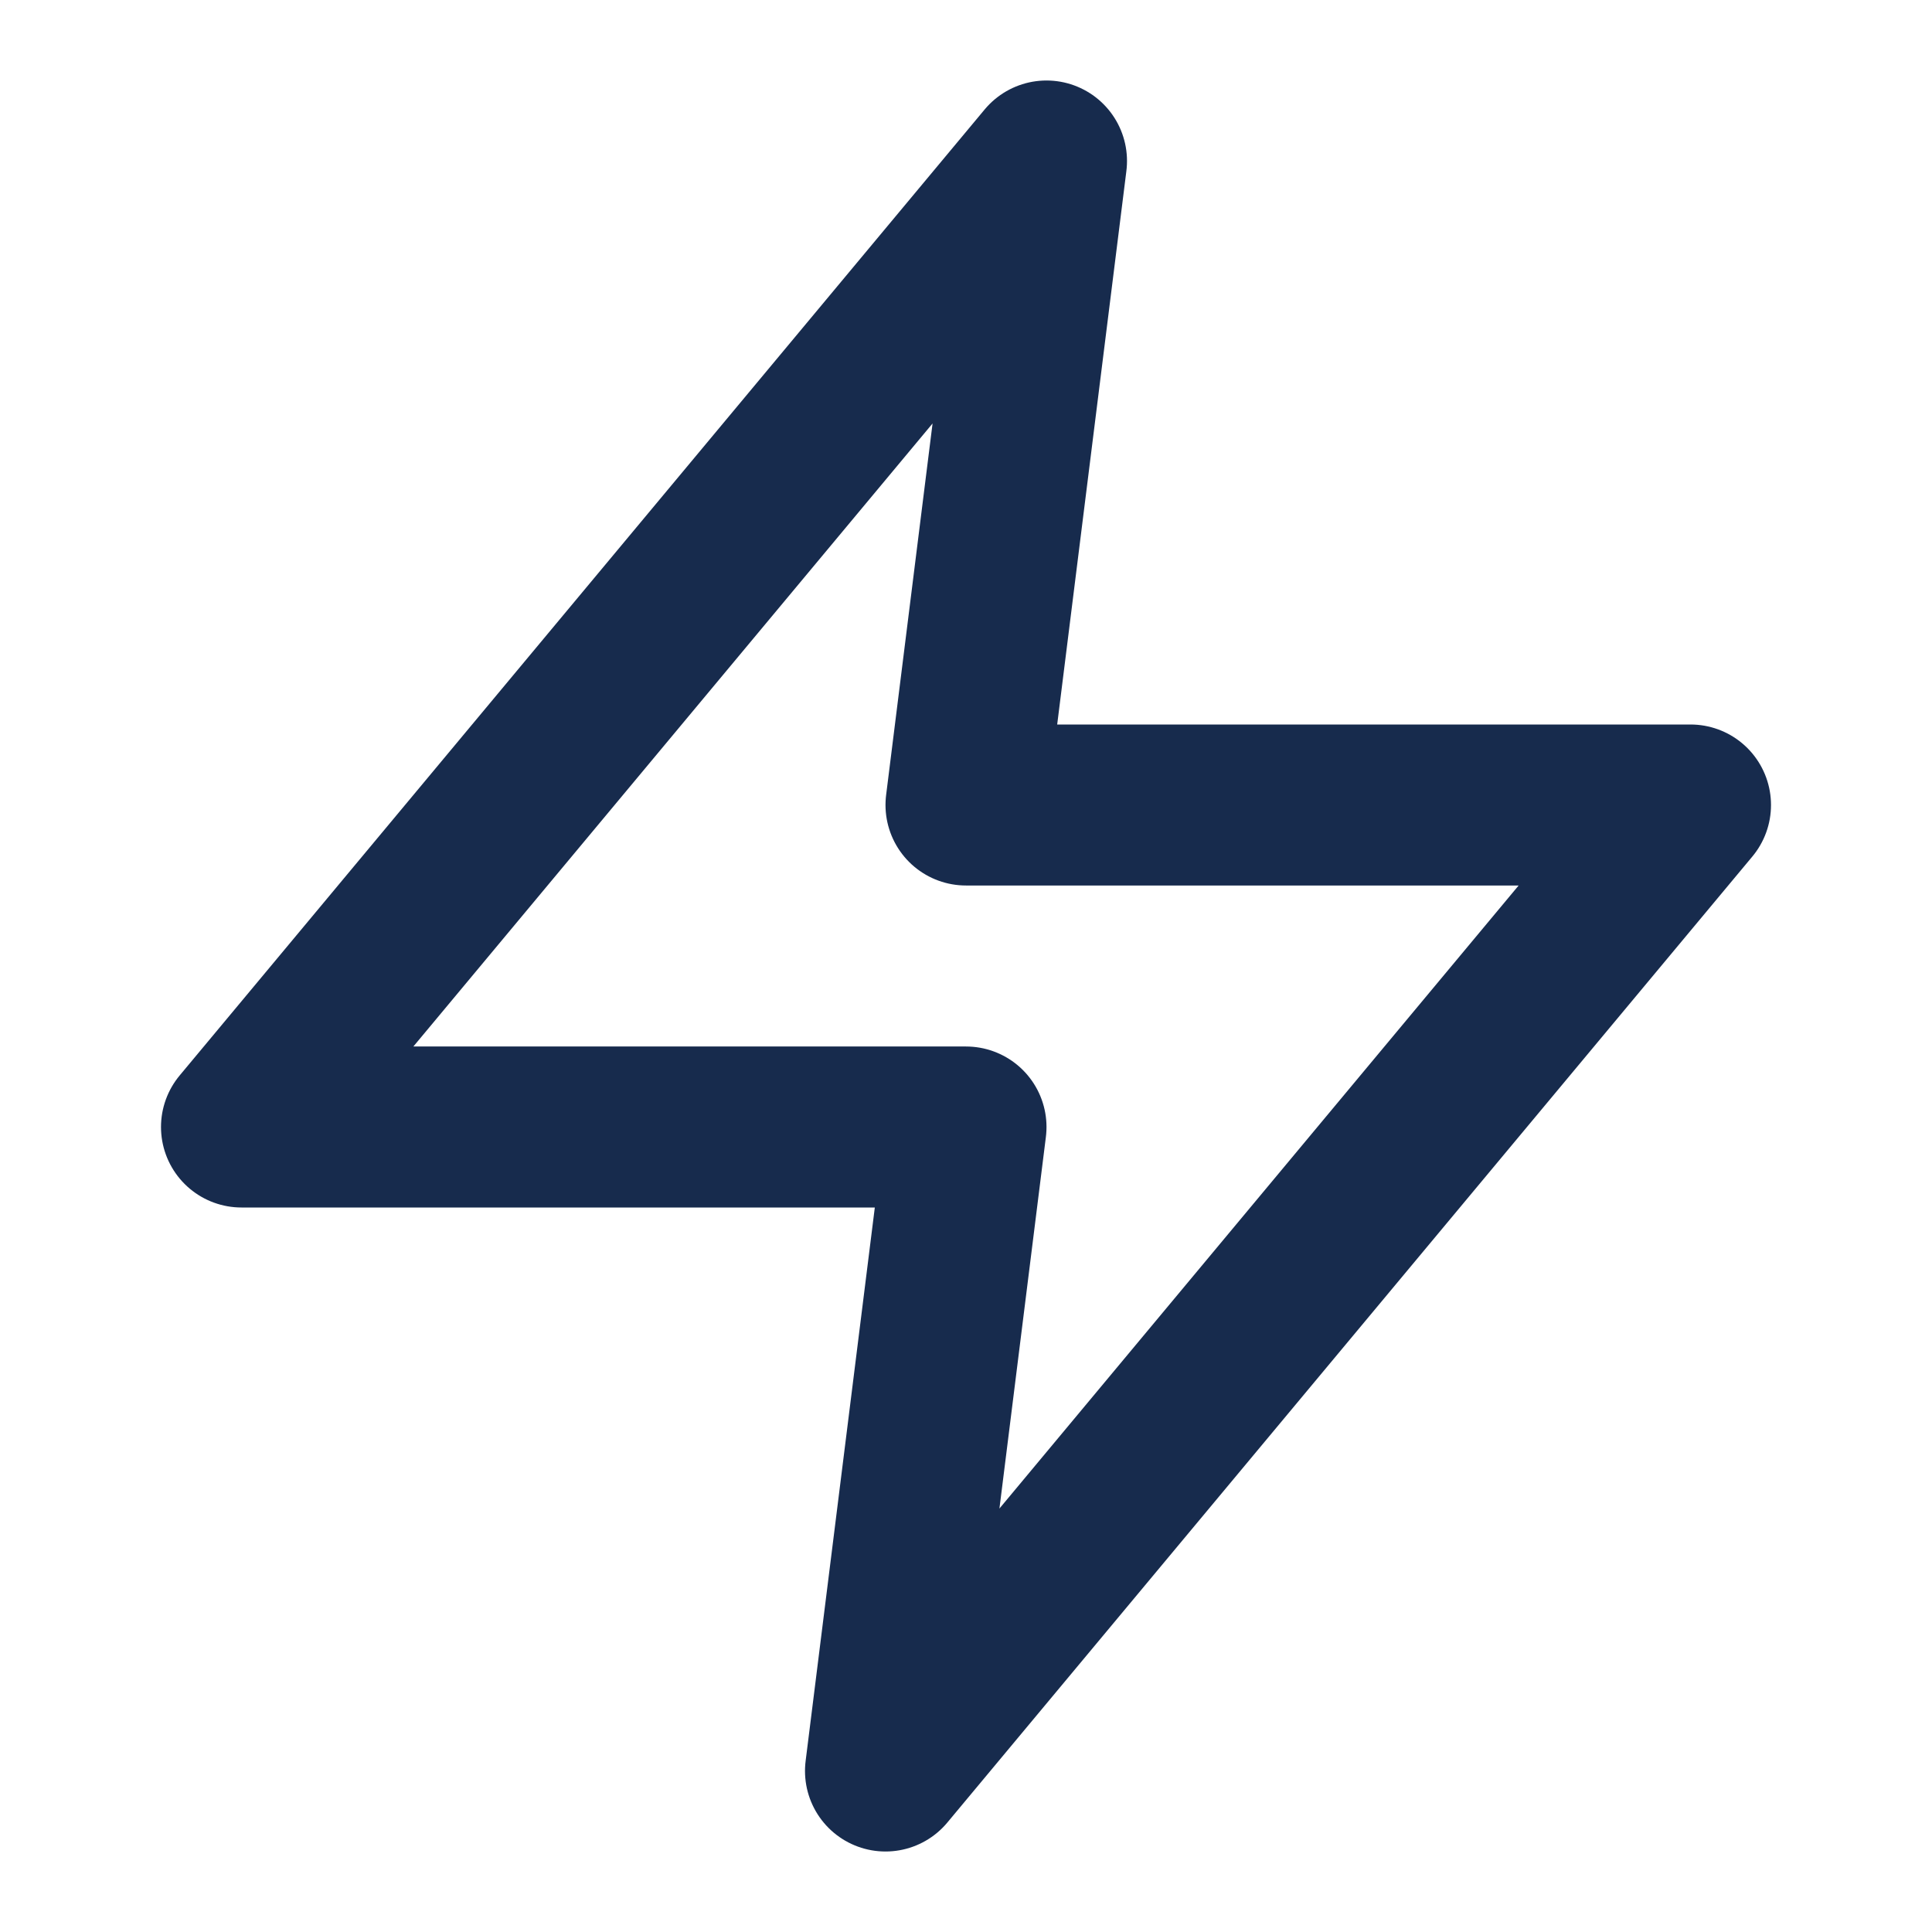
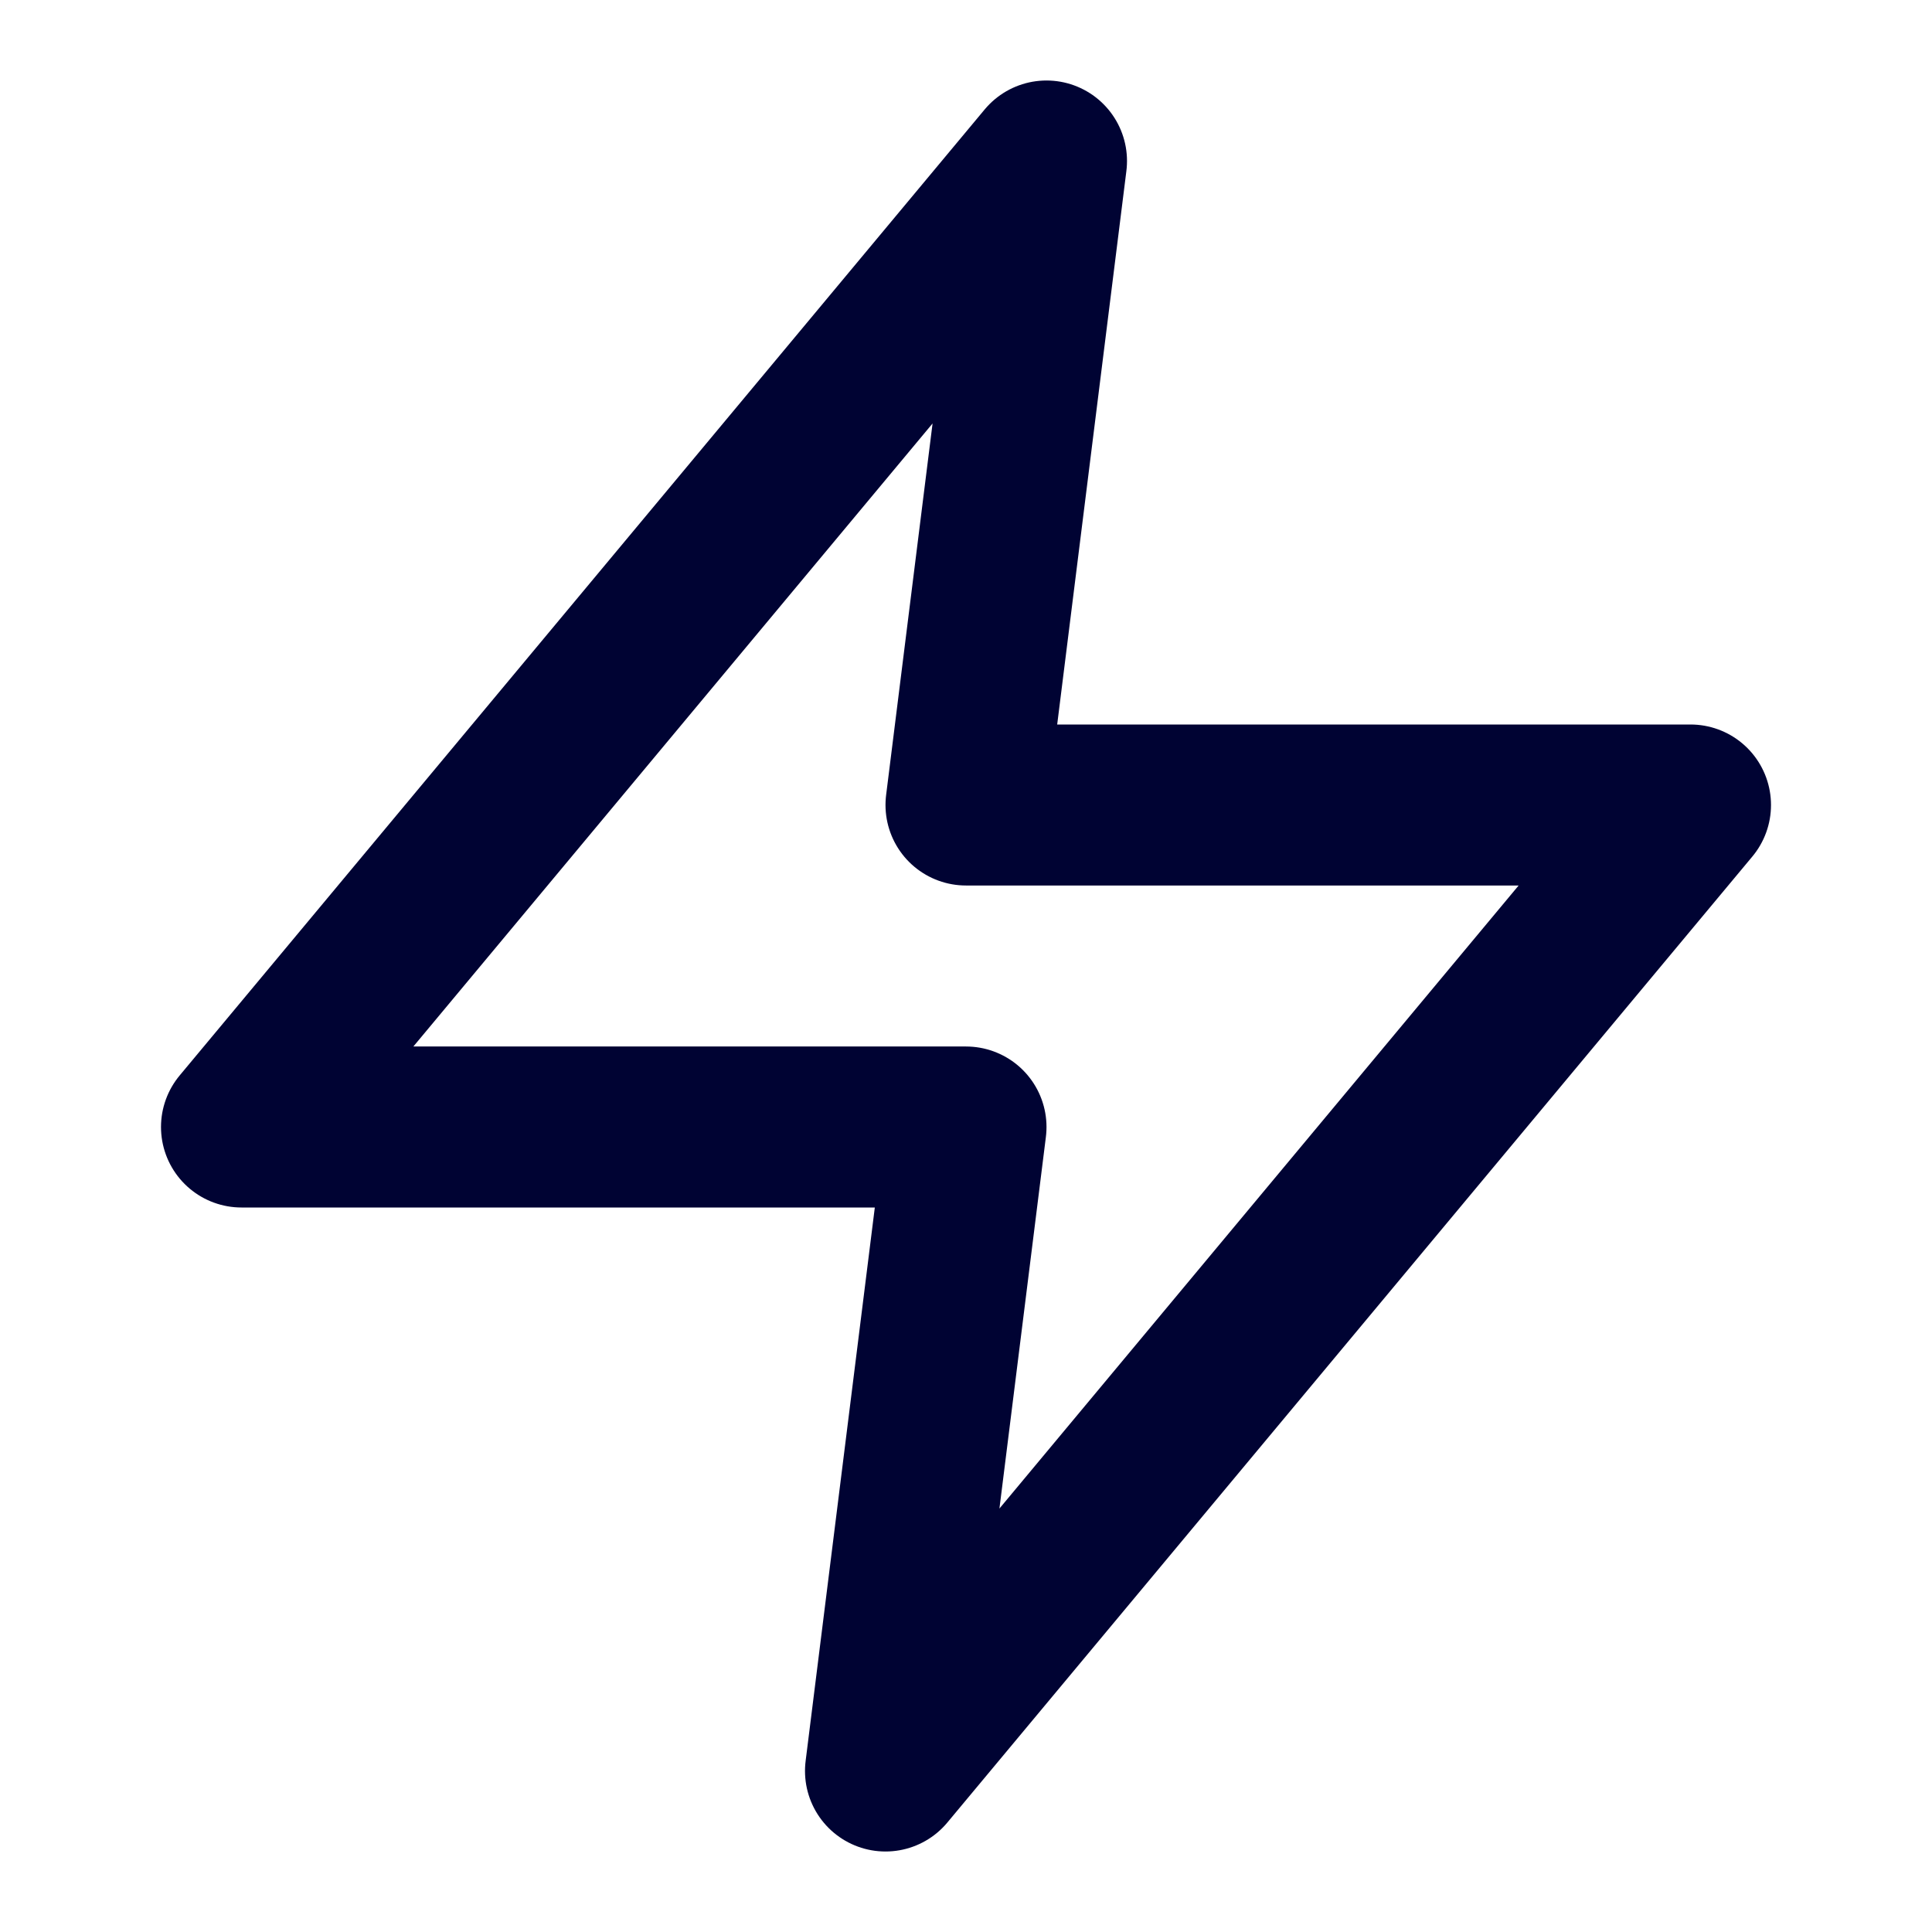
- <svg xmlns="http://www.w3.org/2000/svg" width="24" height="24" viewBox="0 0 24 24" fill="none" stroke="#172B4D" stroke-width="2" stroke-linecap="round" stroke-linejoin="round" class="feather feather-zap">
+ <svg xmlns="http://www.w3.org/2000/svg" width="24" height="24" viewBox="0 0 24 24" fill="none" stroke="#000333" stroke-width="2" stroke-linecap="round" stroke-linejoin="round" class="feather feather-zap">
  <polygon points="13 2 3 14 12 14 11 22 21 10 12 10 13 2" />
</svg>
